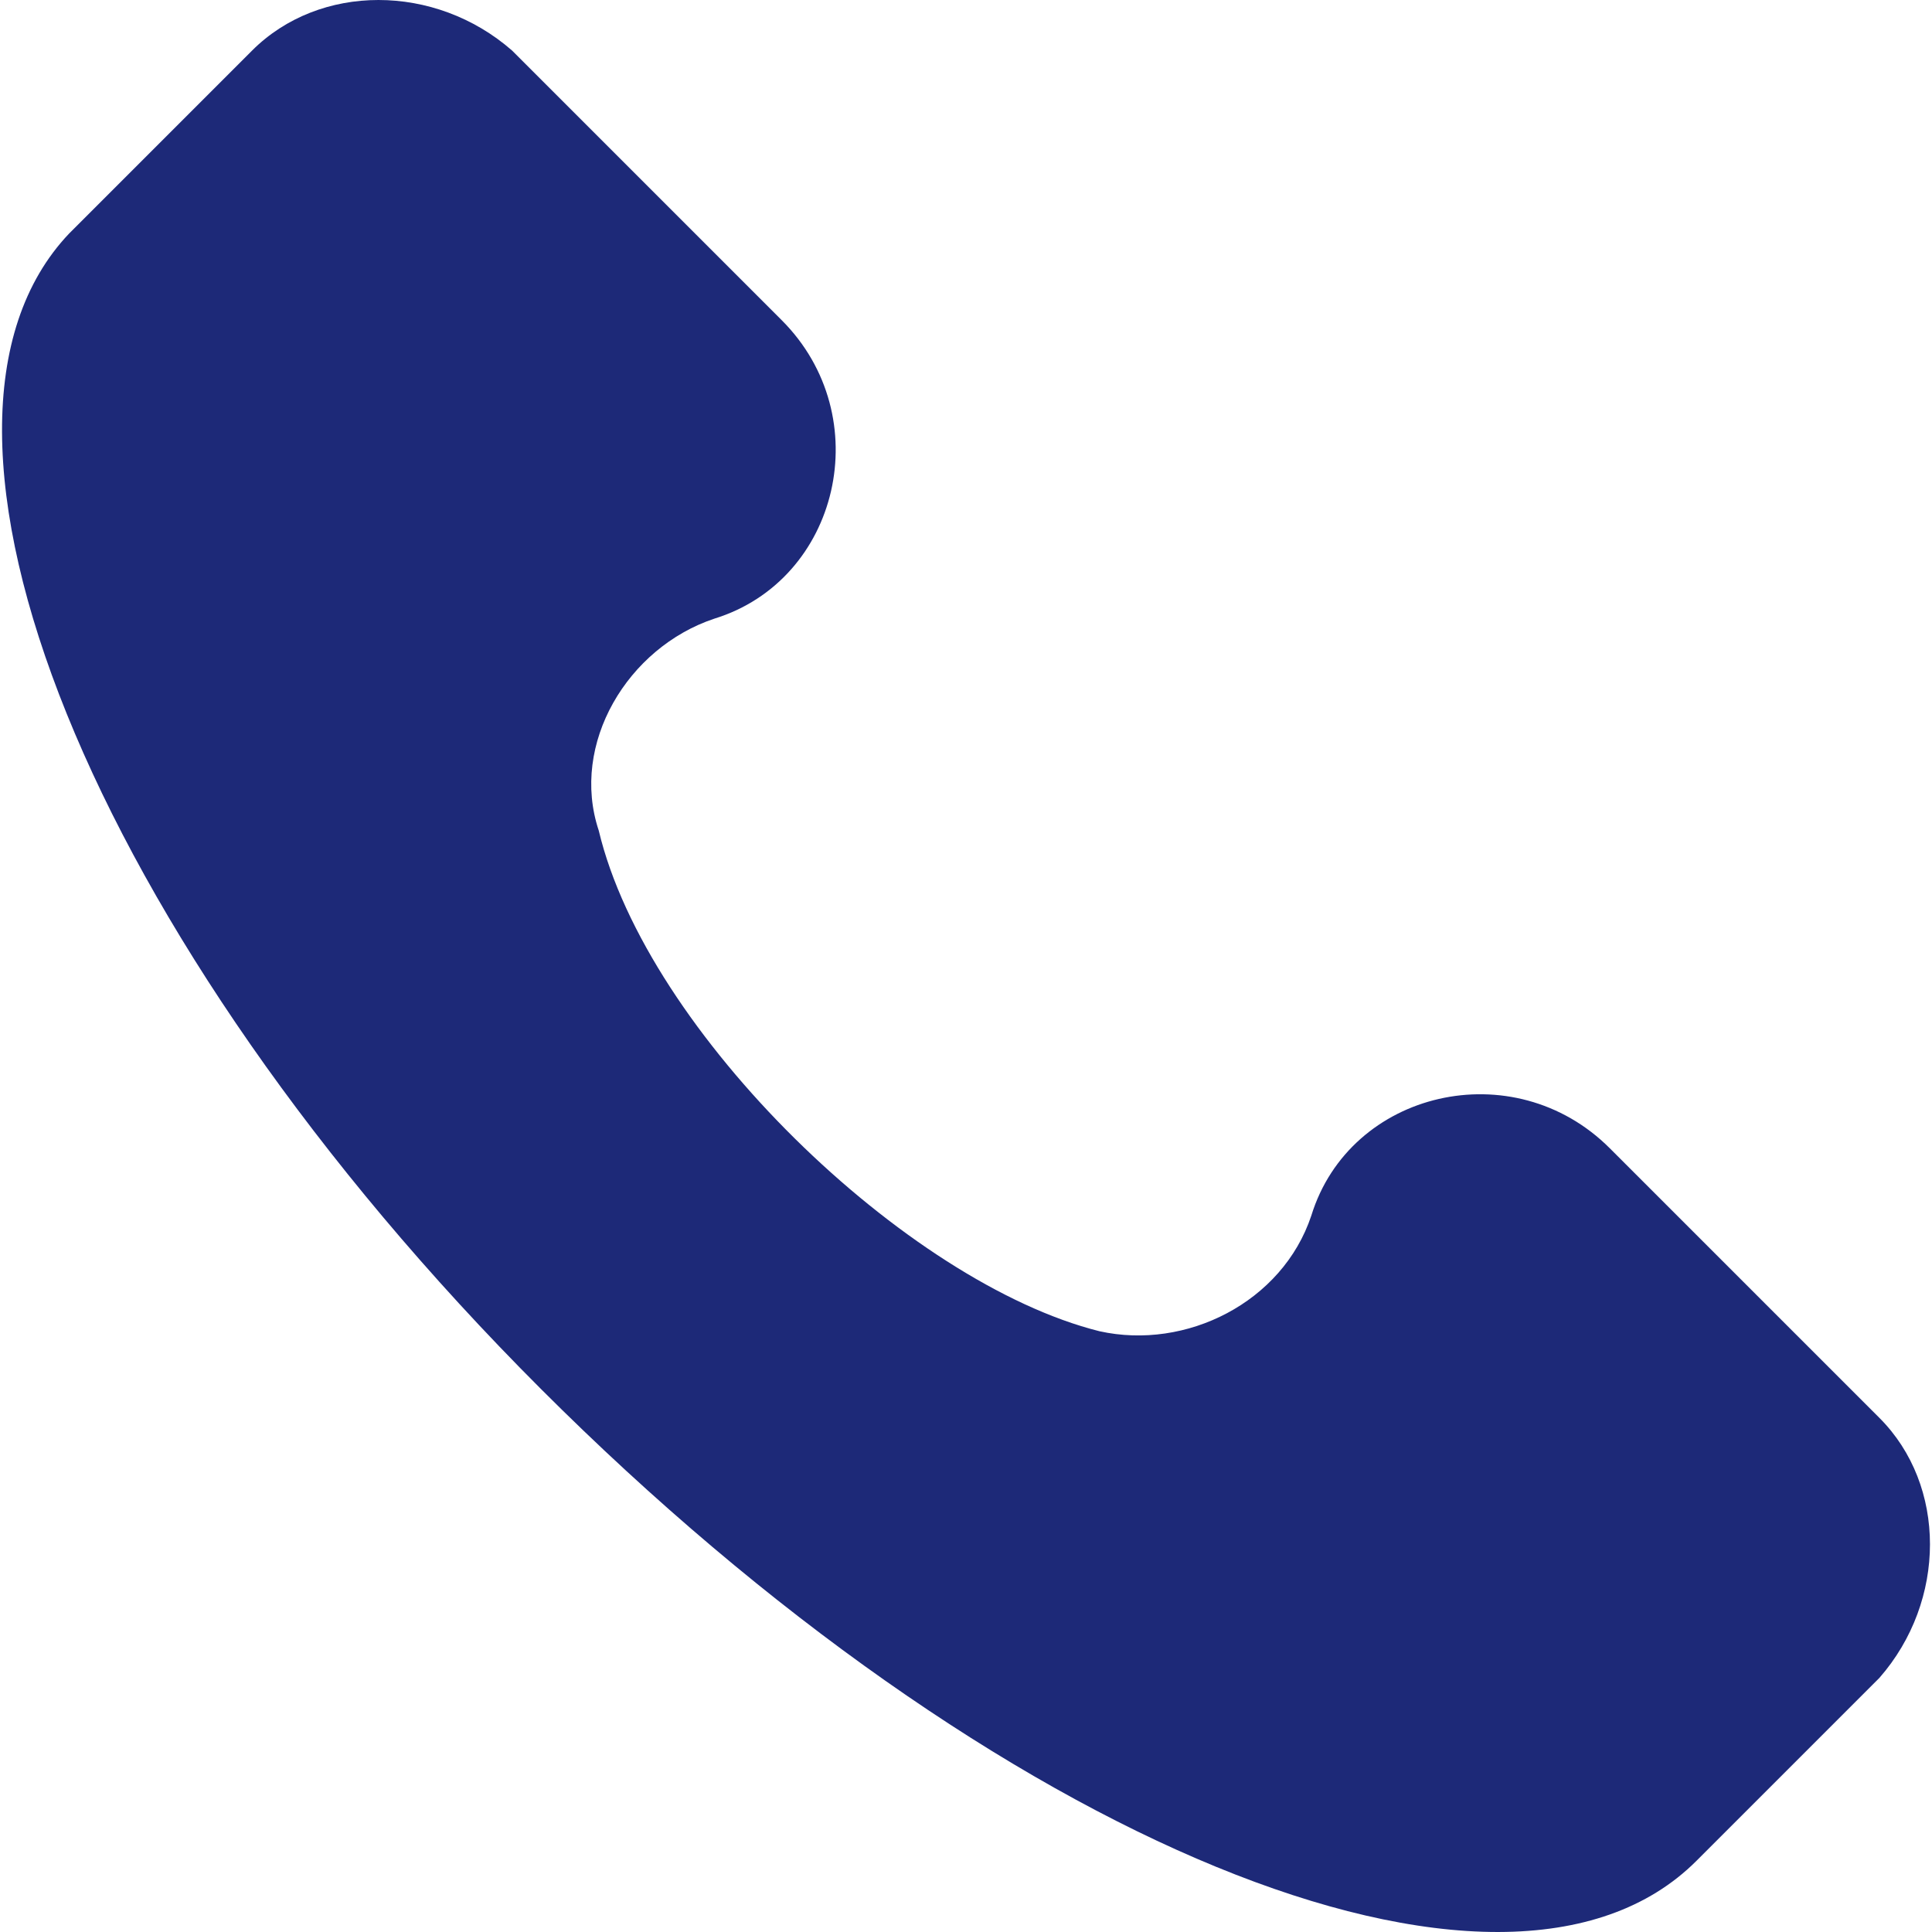
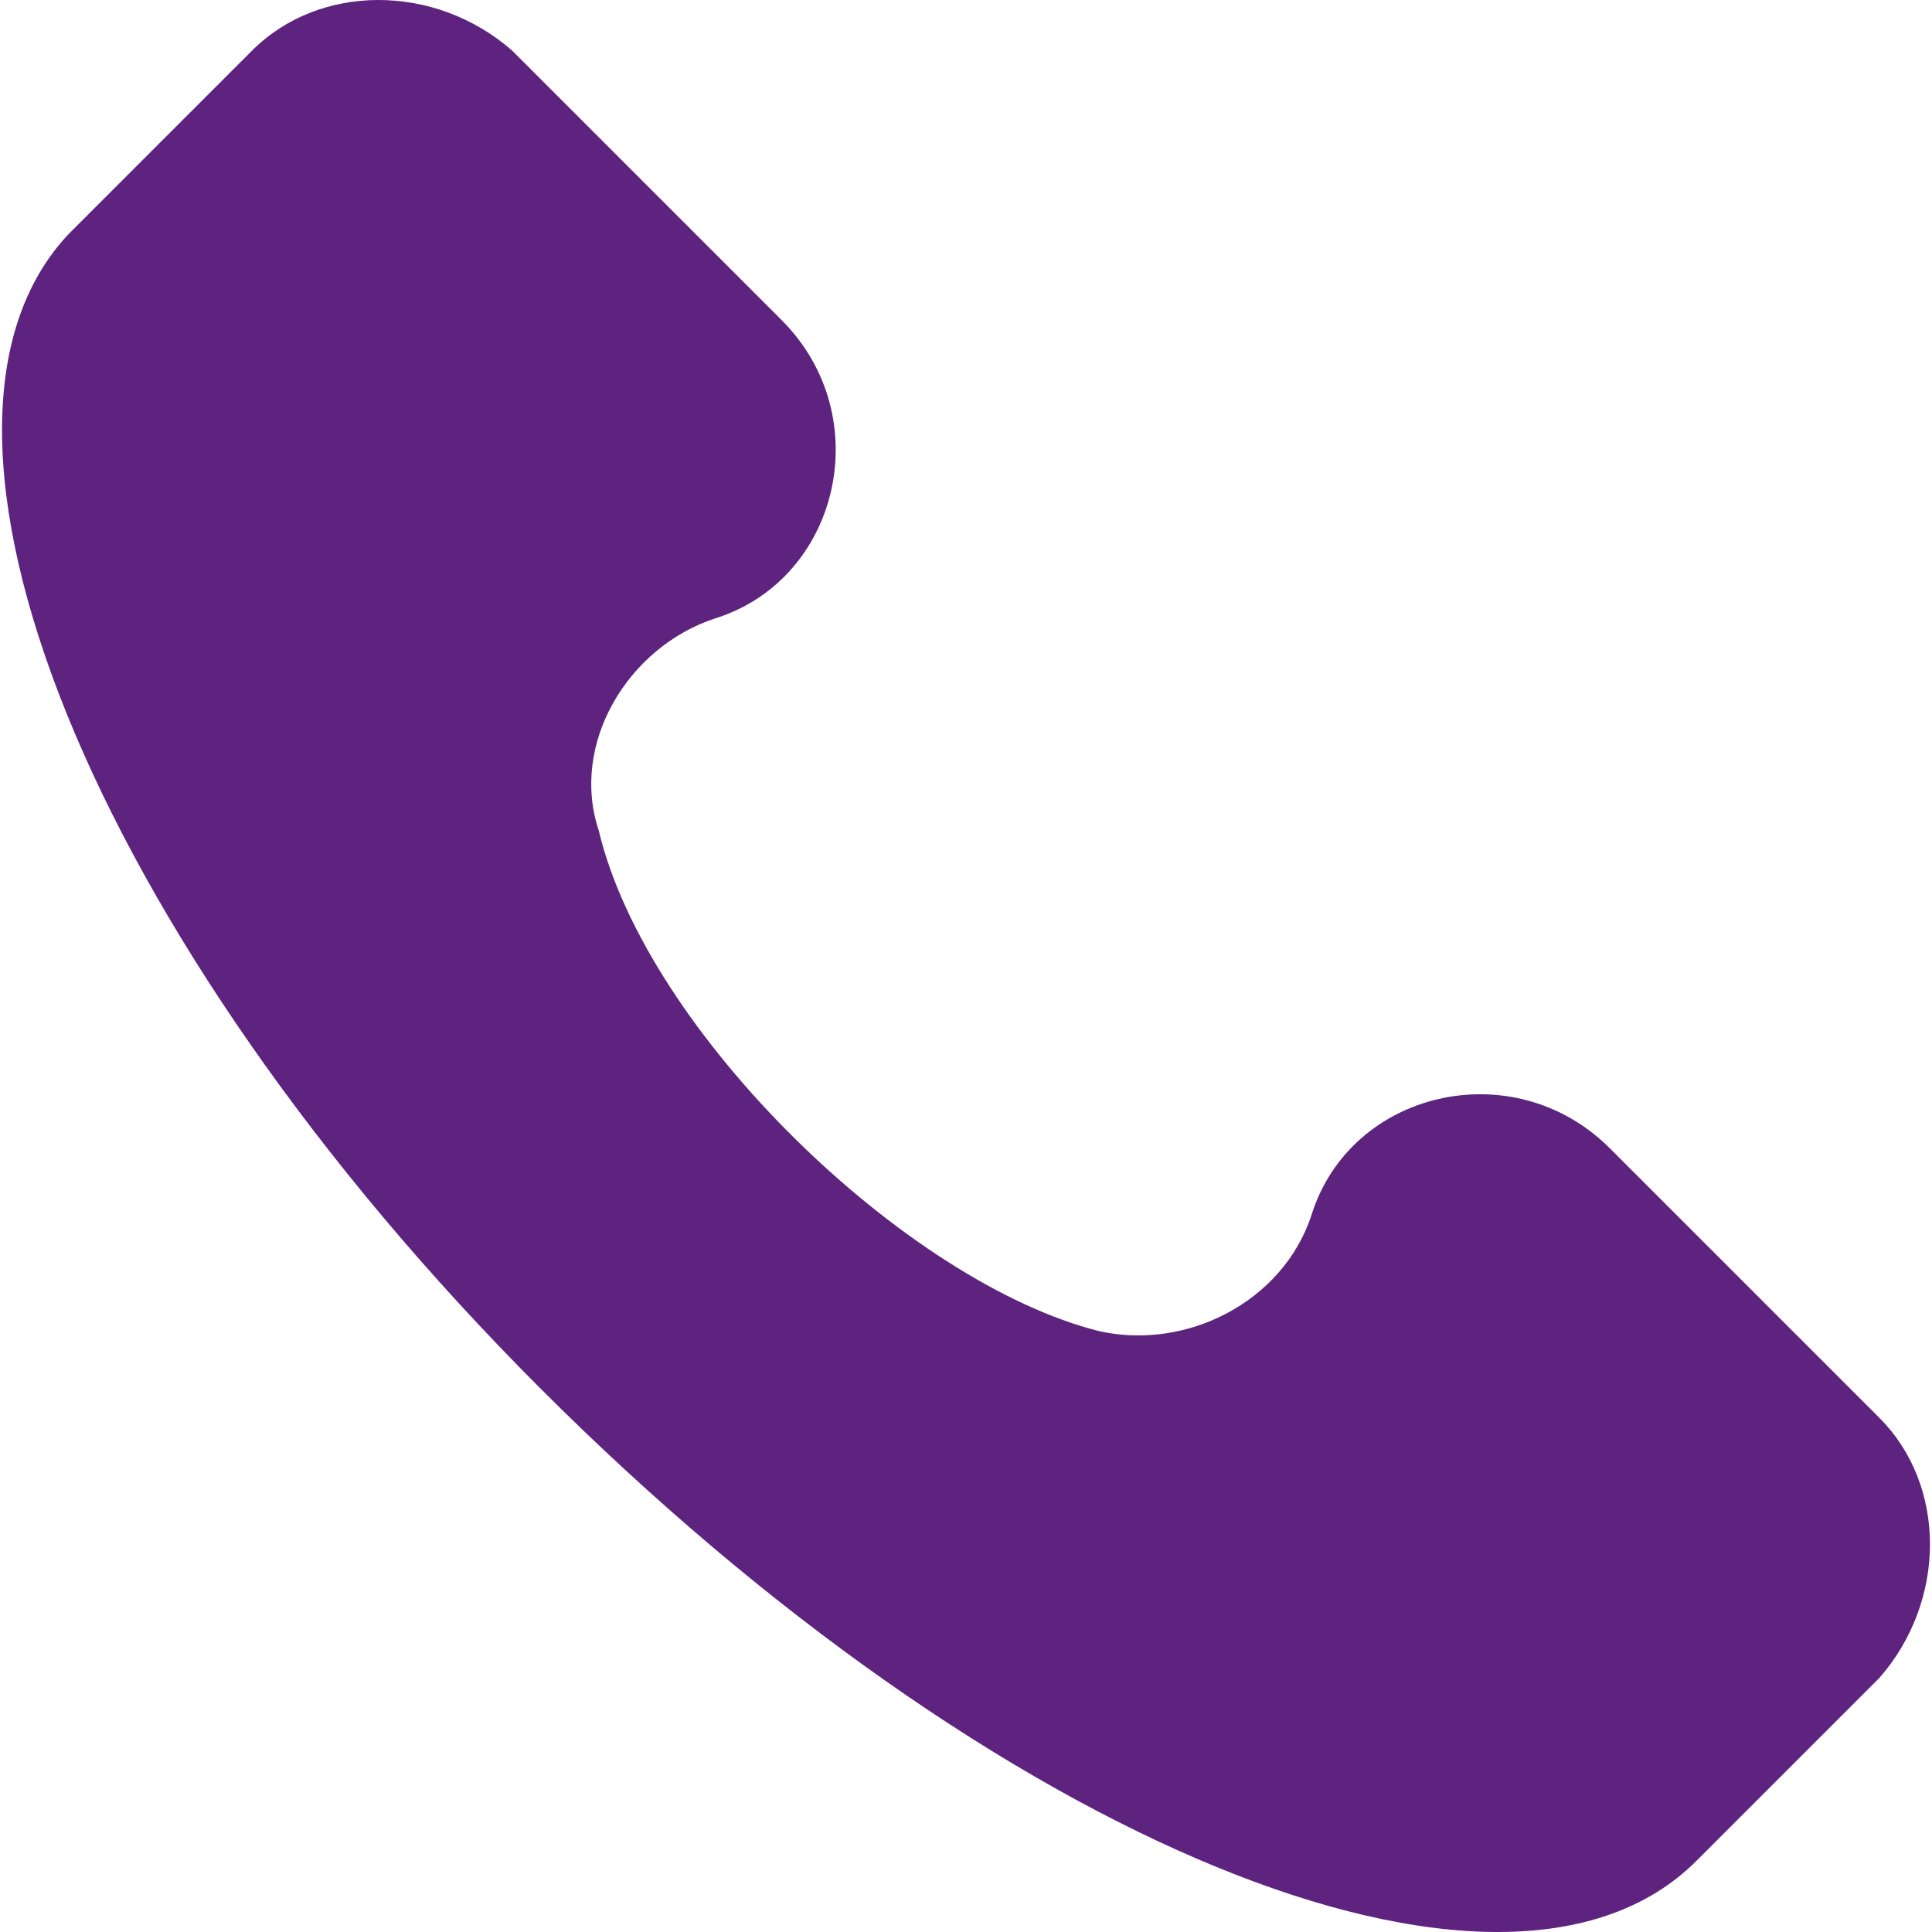
- <svg xmlns="http://www.w3.org/2000/svg" fill="#1d2978" version="1.1" id="Capa_1" x="0px" y="0px" viewBox="0 0 513.64 513.64" style="enable-background:new 0 0 513.64 513.64;" xml:space="preserve">
+ <svg xmlns="http://www.w3.org/2000/svg" fill="#5e227f" version="1.1" id="Capa_1" x="0px" y="0px" viewBox="0 0 513.64 513.64" style="enable-background:new 0 0 513.64 513.64;" xml:space="preserve">
  <g>
    <g>
      <path d="M499.66,376.96l-71.68-71.68c-25.6-25.6-69.12-15.359-79.36,17.92c-7.68,23.041-33.28,35.841-56.32,30.72    c-51.2-12.8-120.32-79.36-133.12-133.12c-7.68-23.041,7.68-48.641,30.72-56.32c33.28-10.24,43.52-53.76,17.92-79.36l-71.68-71.68    c-20.48-17.92-51.2-17.92-69.12,0l-48.64,48.64c-48.64,51.2,5.12,186.88,125.44,307.2c120.32,120.32,256,176.641,307.2,125.44    l48.64-48.64C517.581,425.6,517.581,394.88,499.66,376.96z" />
    </g>
  </g>
  <g>
</g>
  <g>
</g>
  <g>
</g>
  <g>
</g>
  <g>
</g>
  <g>
</g>
  <g>
</g>
  <g>
</g>
  <g>
</g>
  <g>
</g>
  <g>
</g>
  <g>
</g>
  <g>
</g>
  <g>
</g>
  <g>
</g>
</svg>
